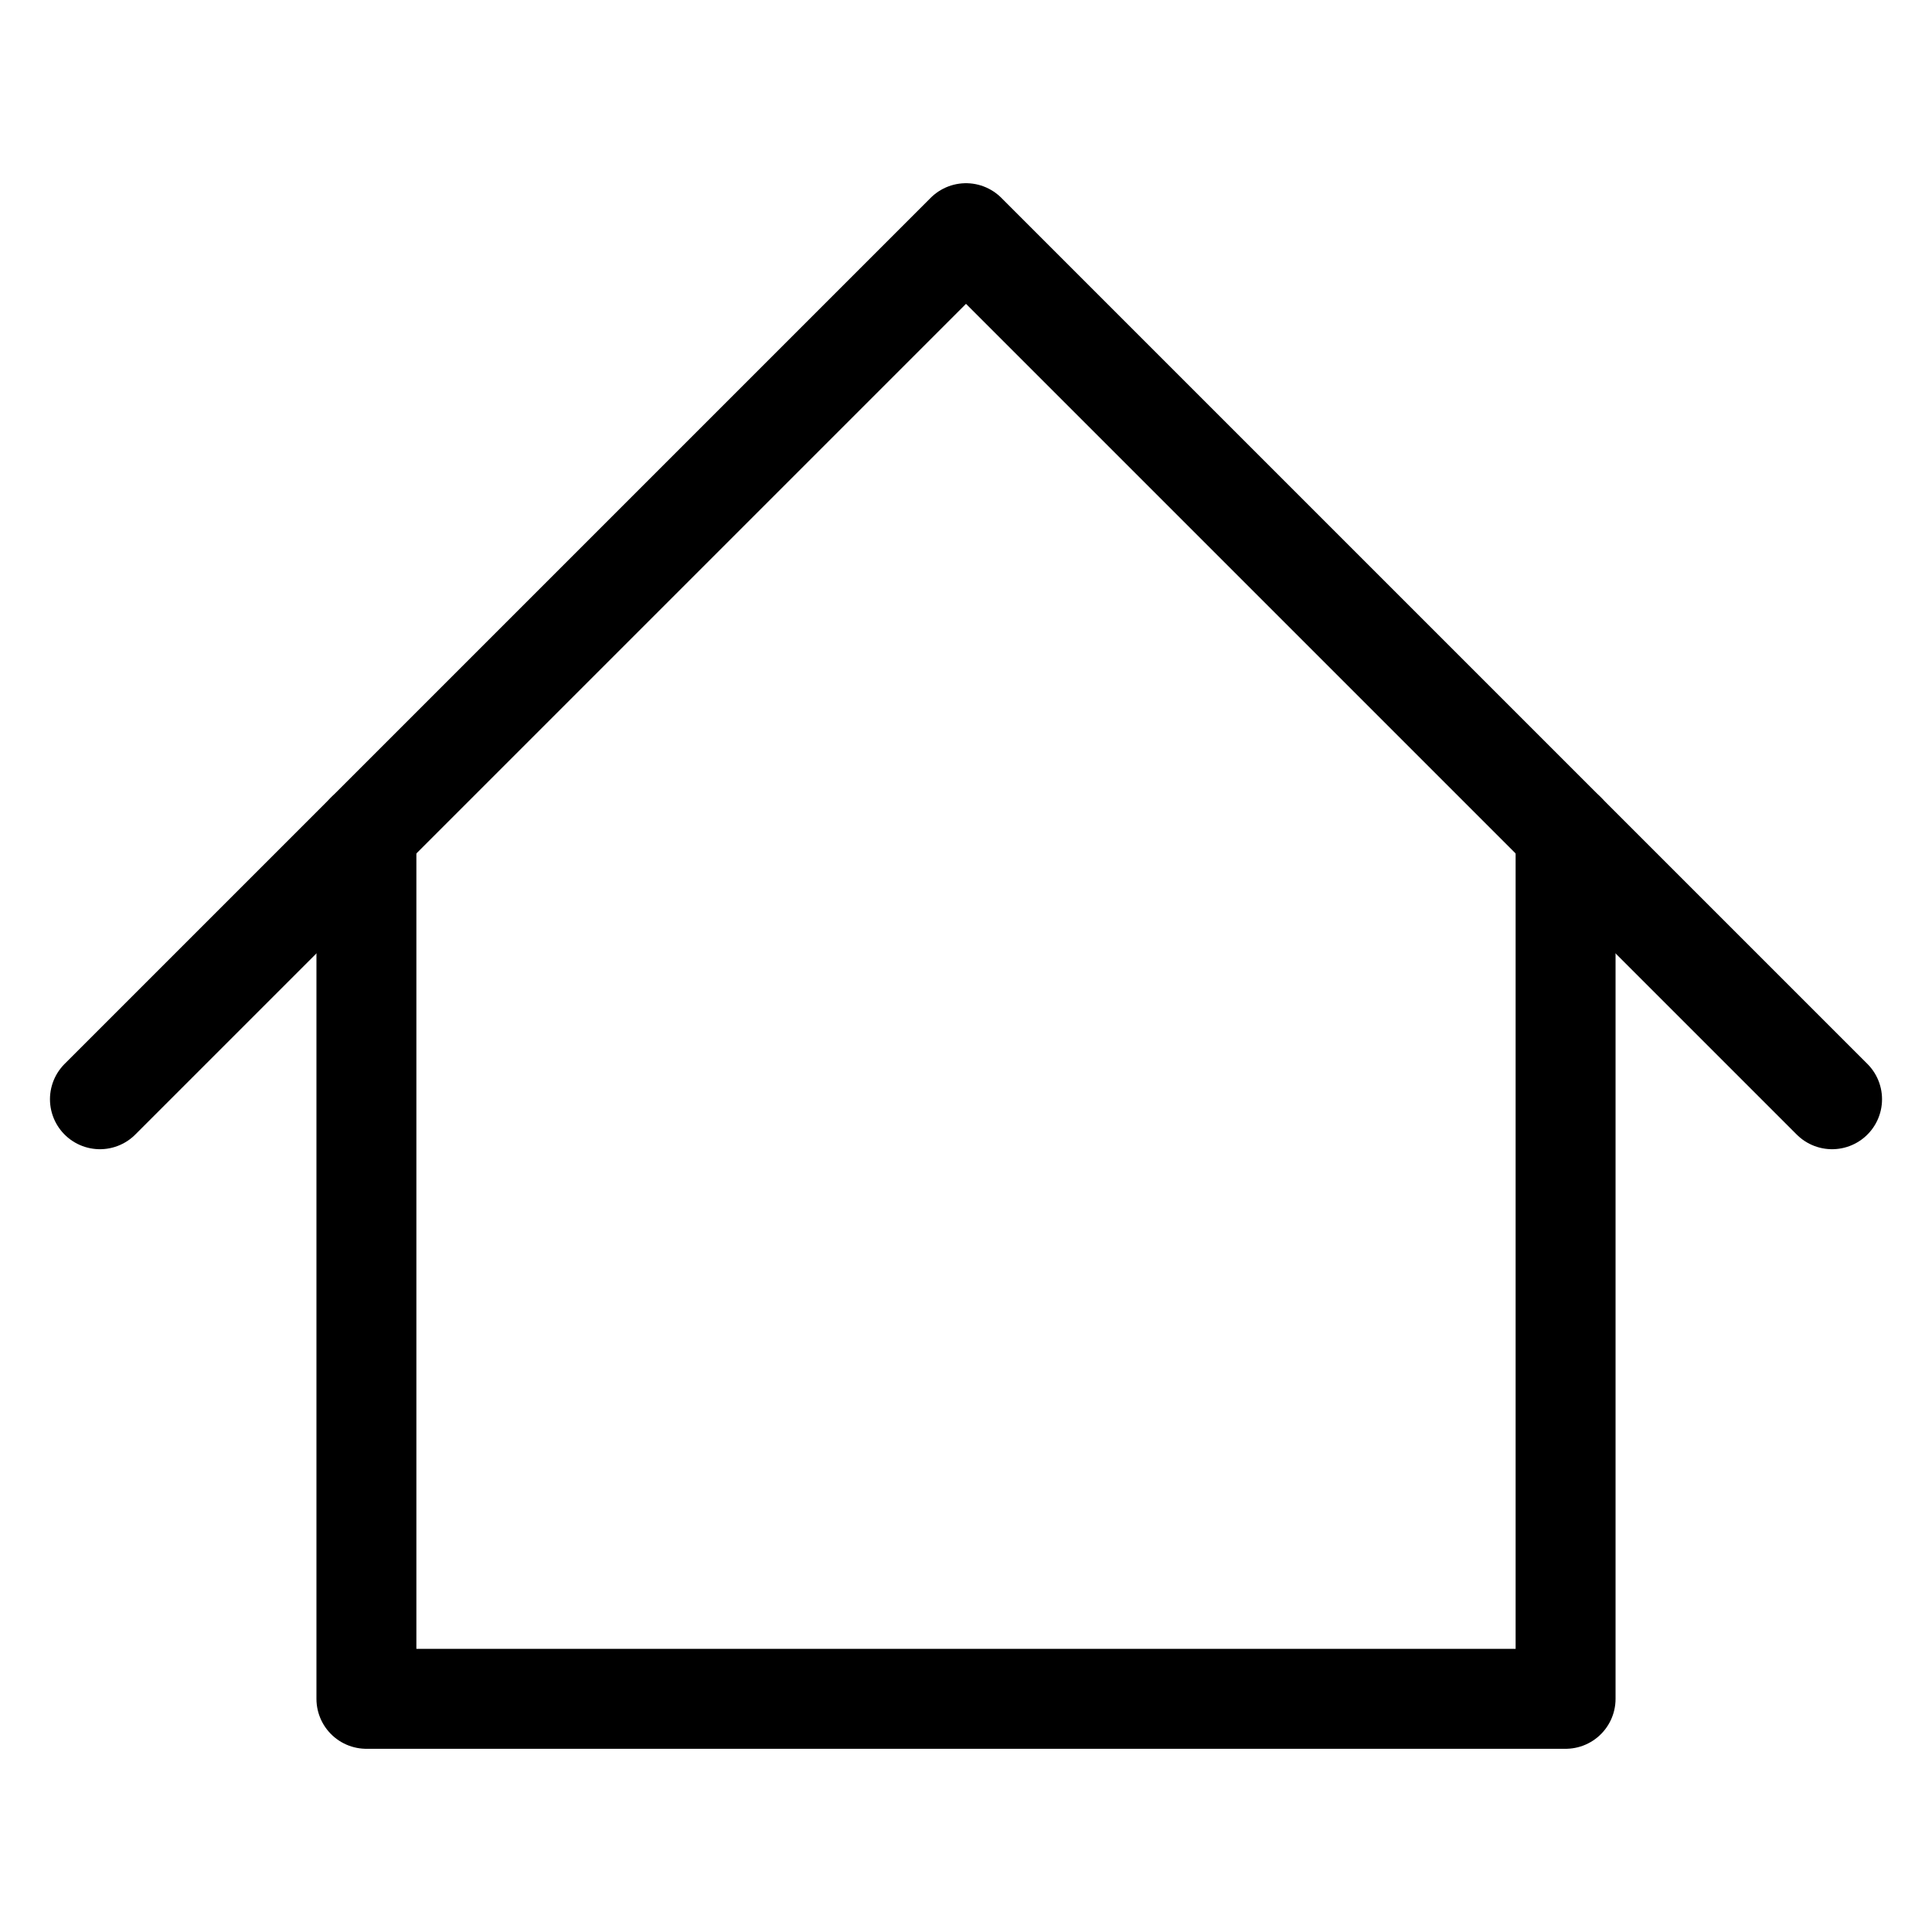
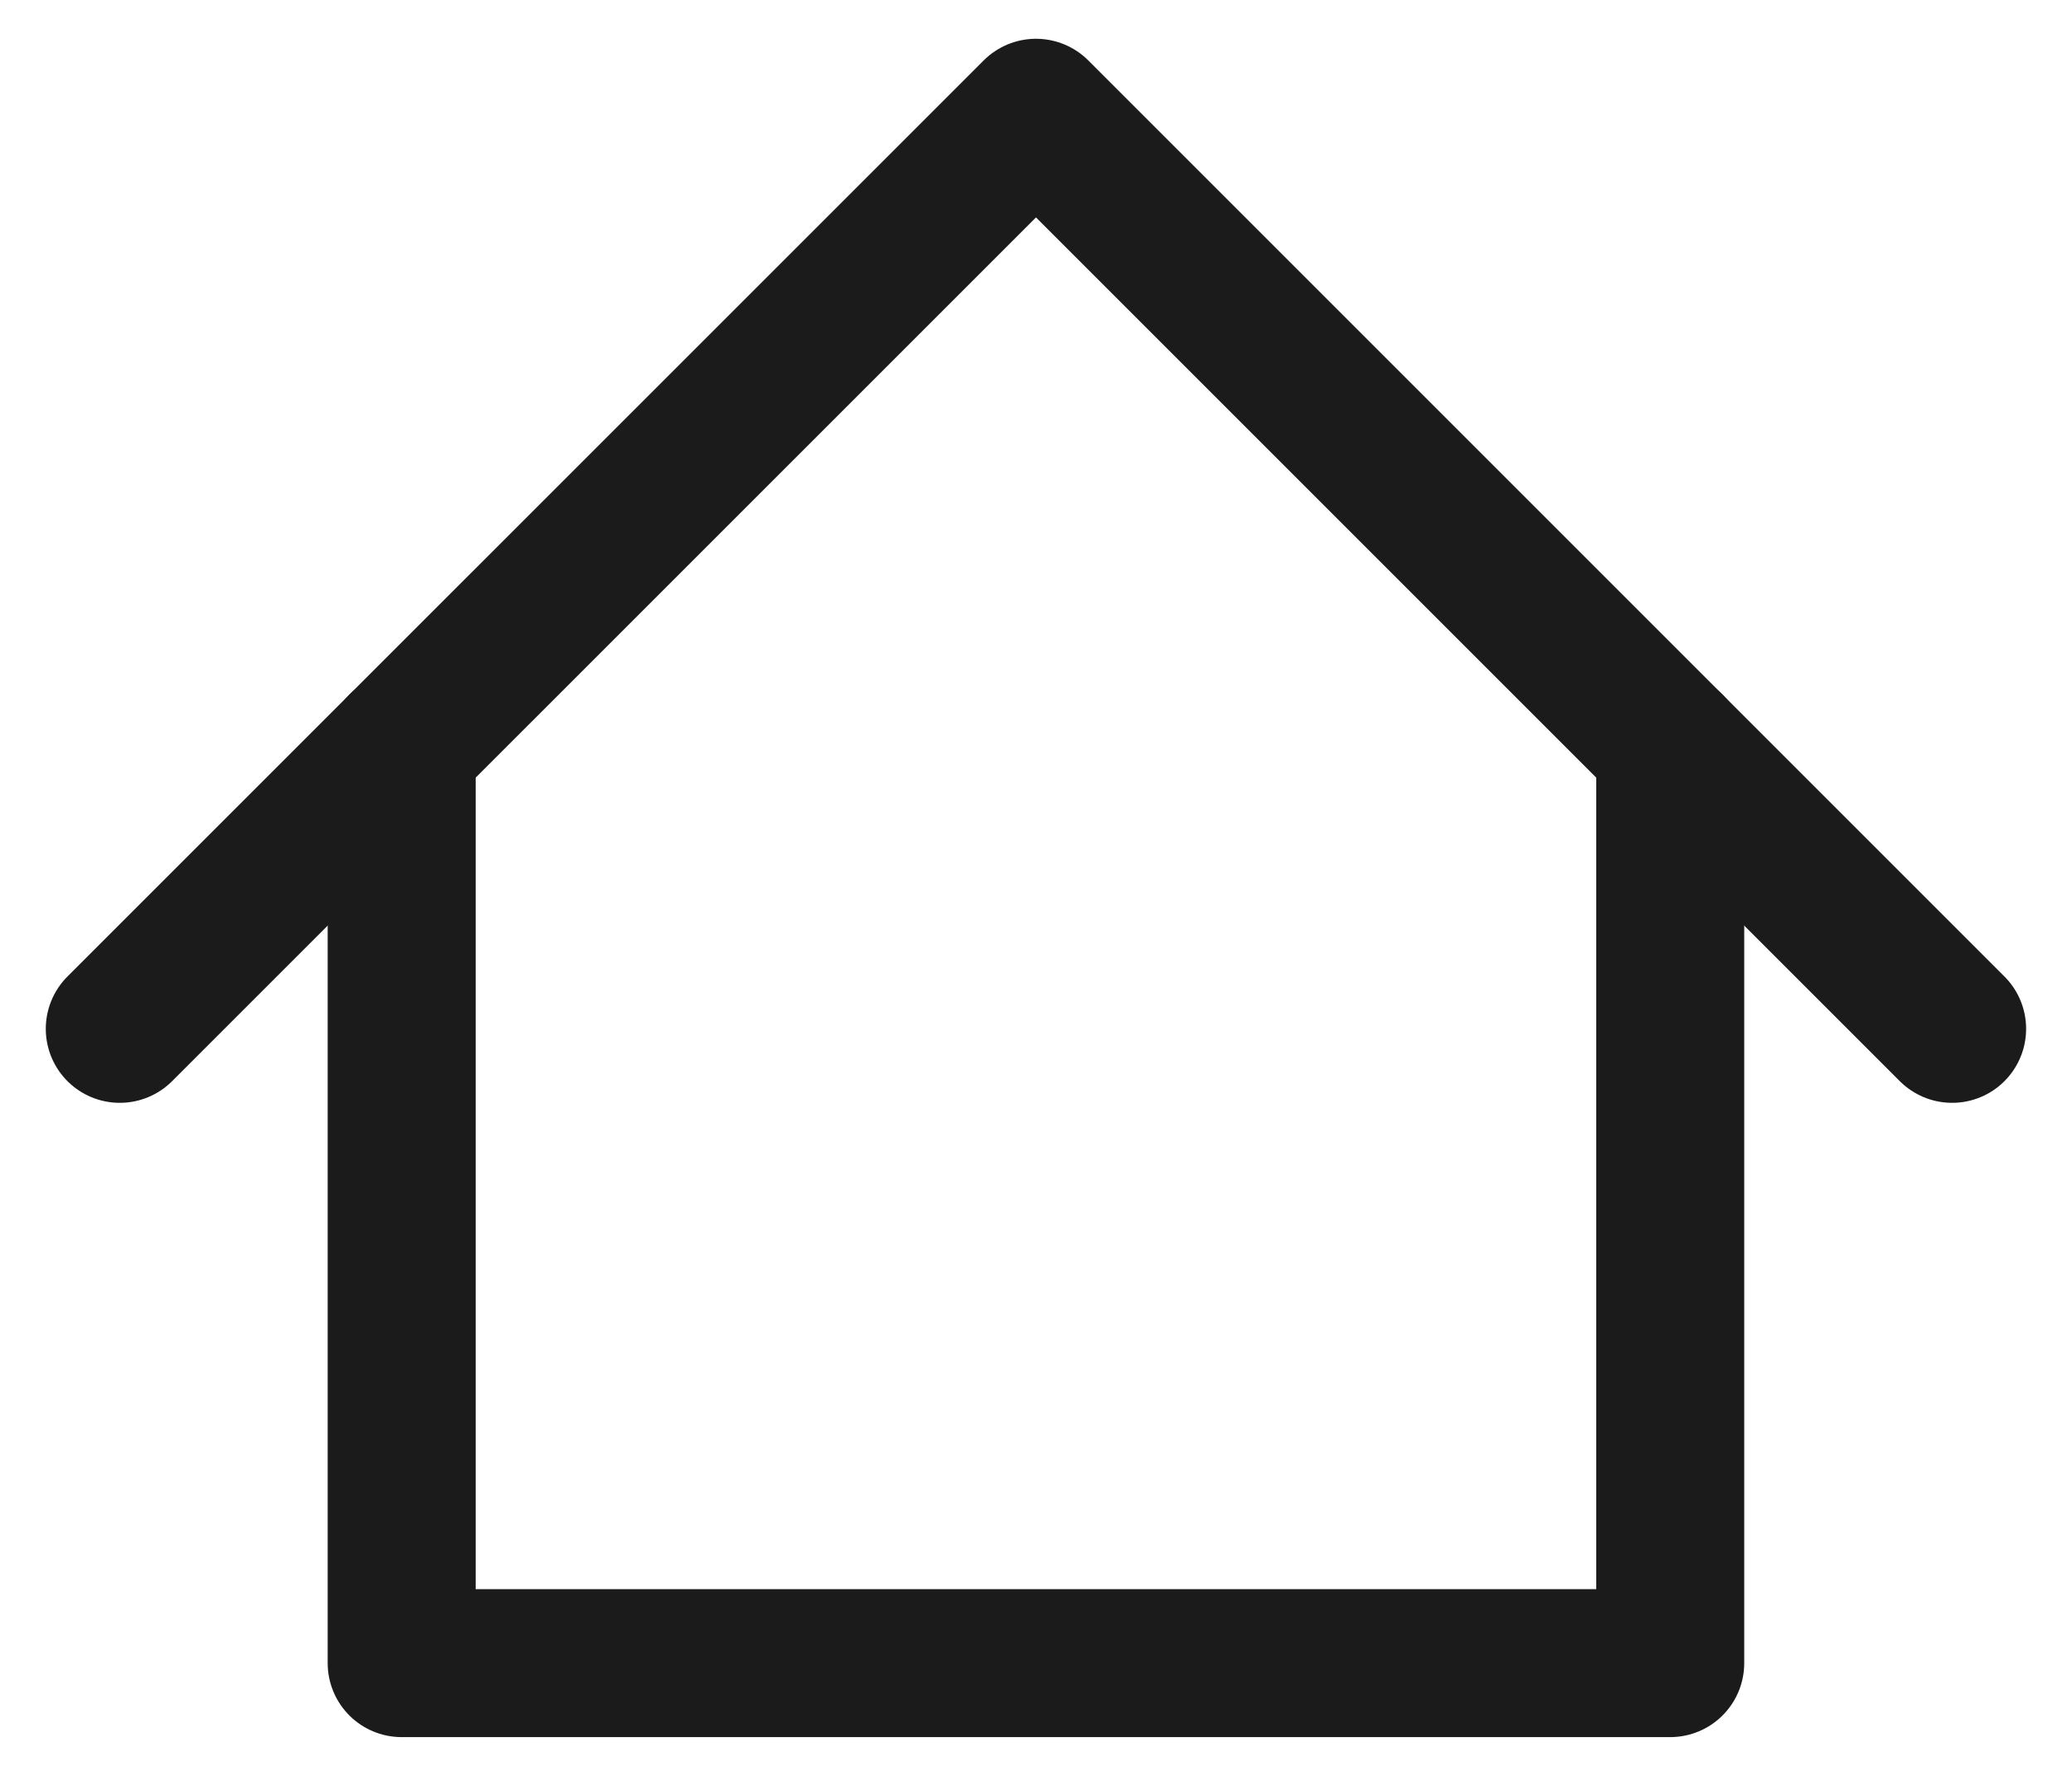
- <svg xmlns="http://www.w3.org/2000/svg" width="26" height="26" viewBox="0 0 29 24" fill="none">
-   <path d="M1.5 14L14.5 1L27.5 14" stroke="currentColor" stroke-width="1.5" stroke-linecap="round" stroke-linejoin="round" />
-   <path d="M5.5 10V23H23.5V10" stroke="currentColor" stroke-width="1.5" stroke-linecap="round" stroke-linejoin="round" />
+ <svg xmlns="http://www.w3.org/2000/svg" width="21" height="18" viewBox="0 0 21 18" fill="none">
+   <path d="M1.214 10.428L10.5 1.143L19.785 10.428" stroke="#1B1B1B" stroke-width="1.5" stroke-linecap="round" stroke-linejoin="round" />
+   <path d="M4.071 7.571V16.857H16.928V7.571" stroke="#1B1B1B" stroke-width="1.5" stroke-linecap="round" stroke-linejoin="round" />
</svg>
